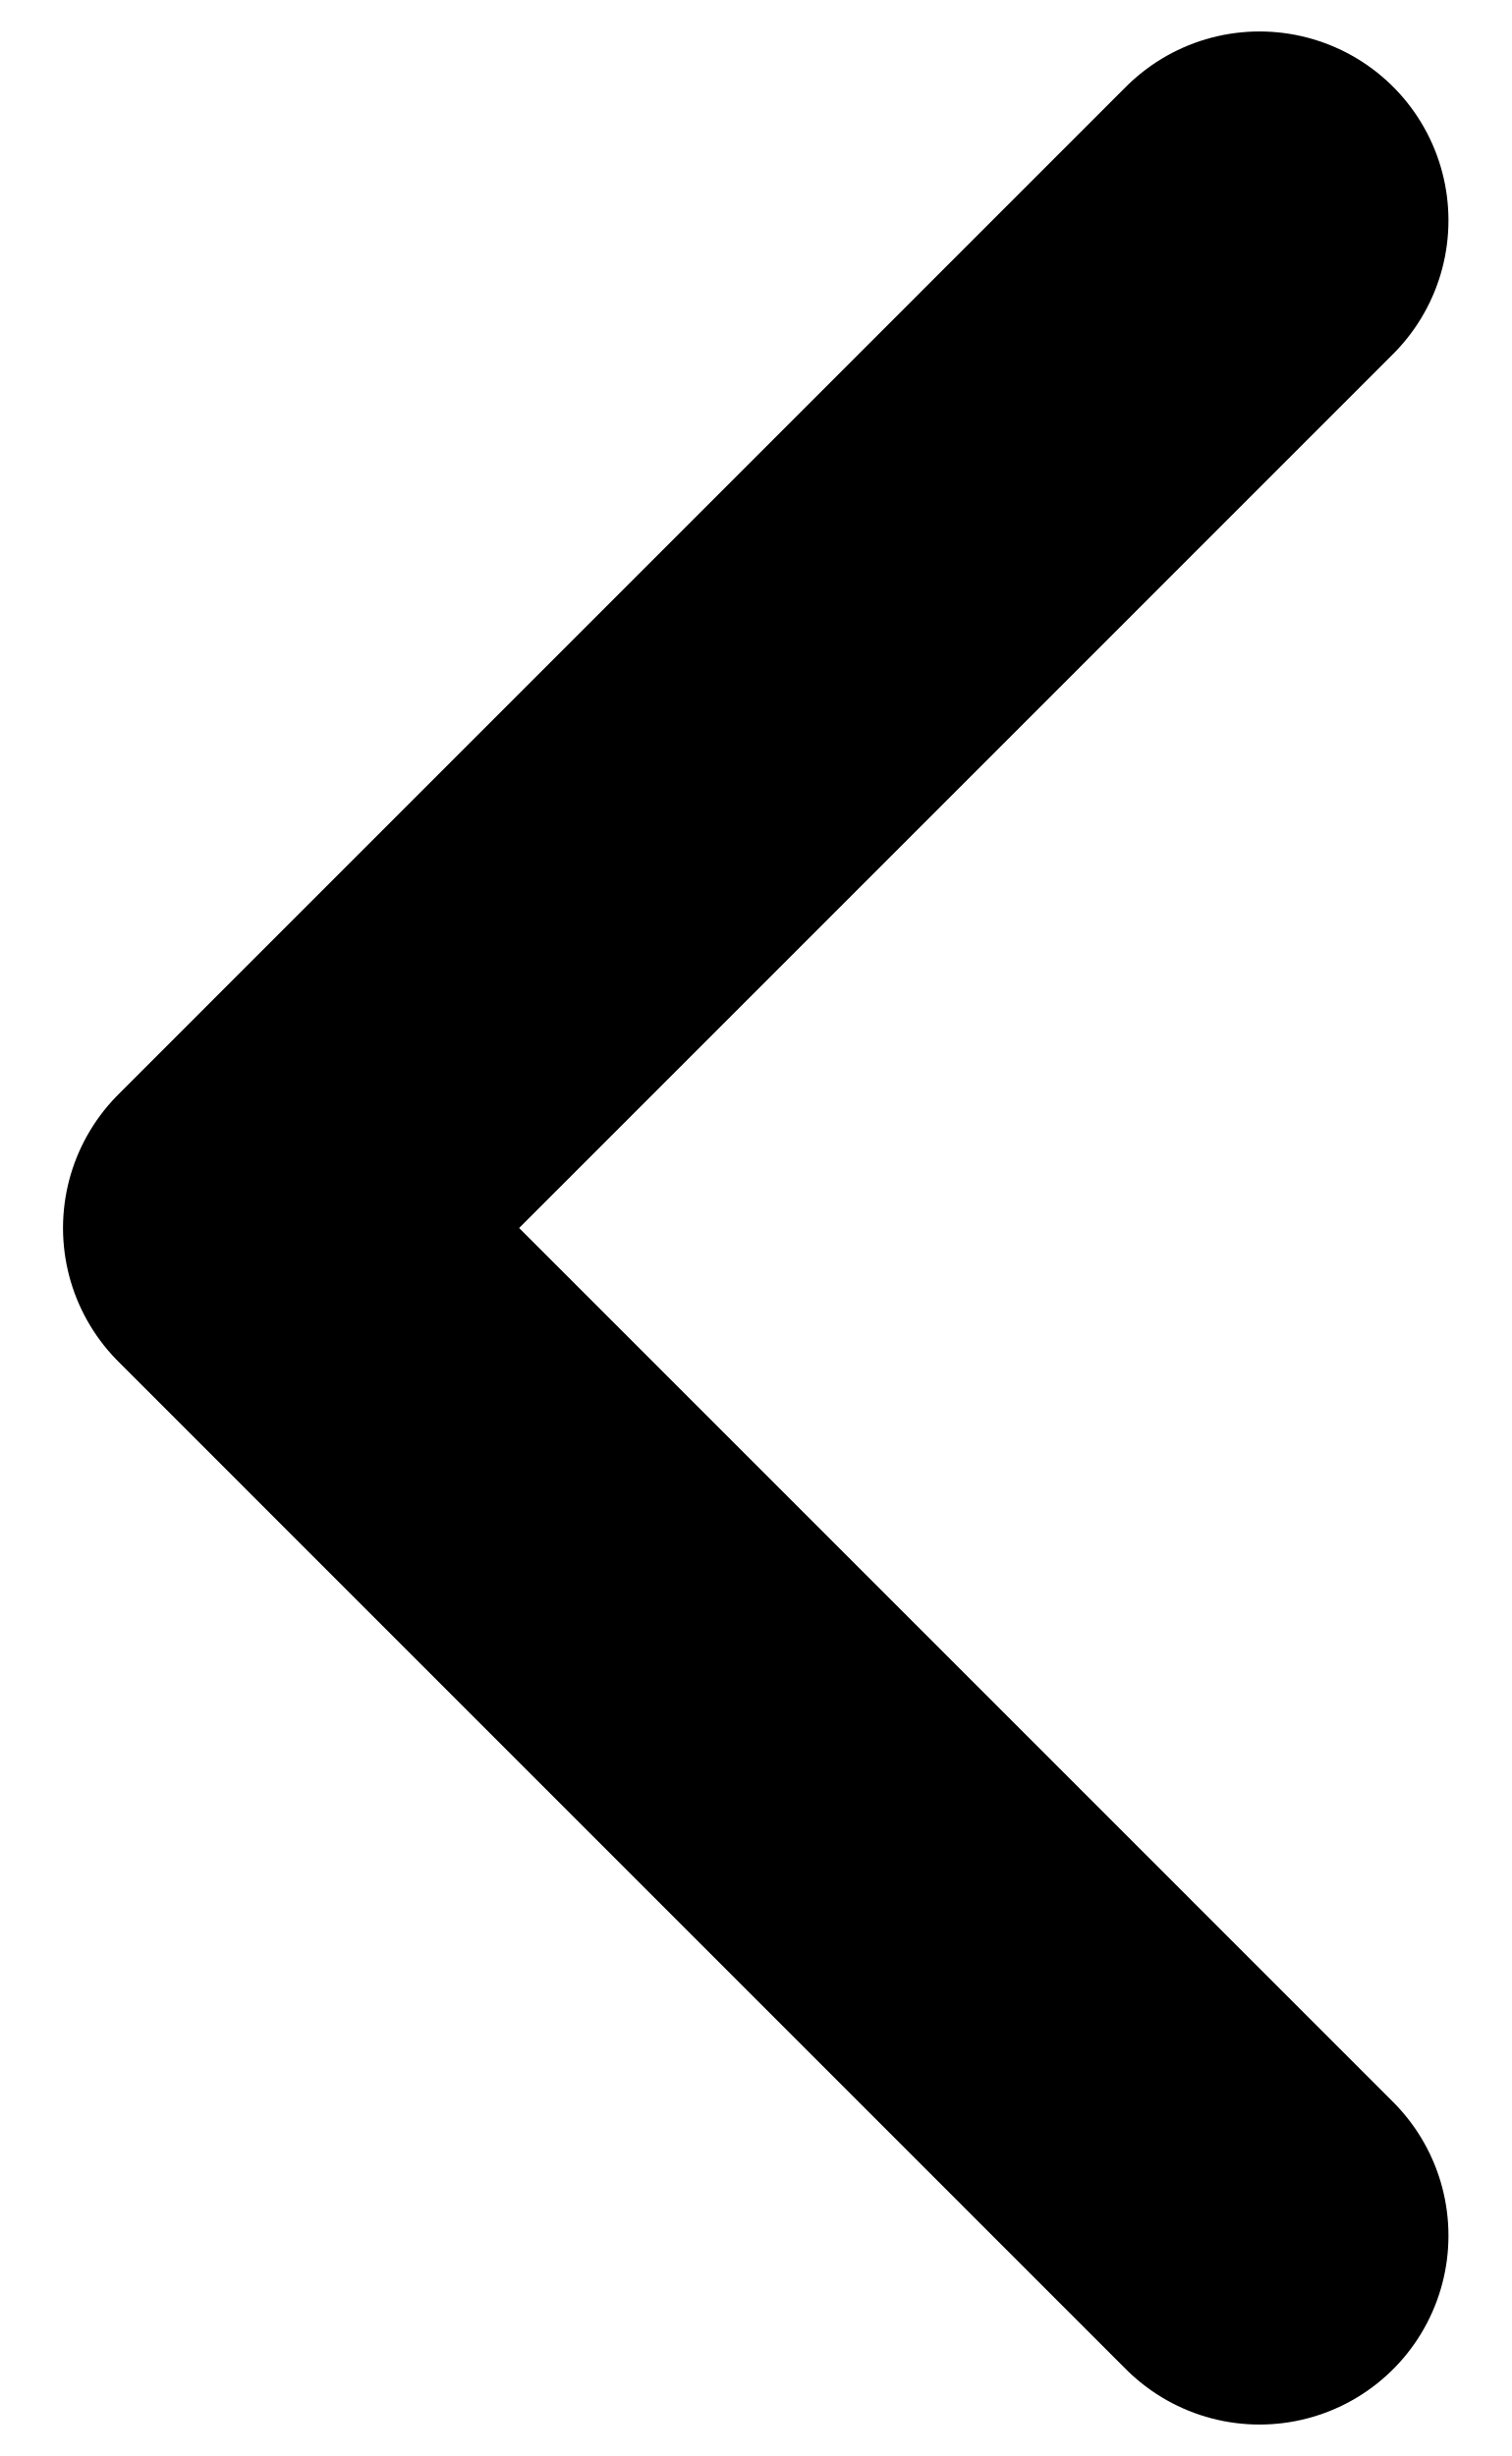
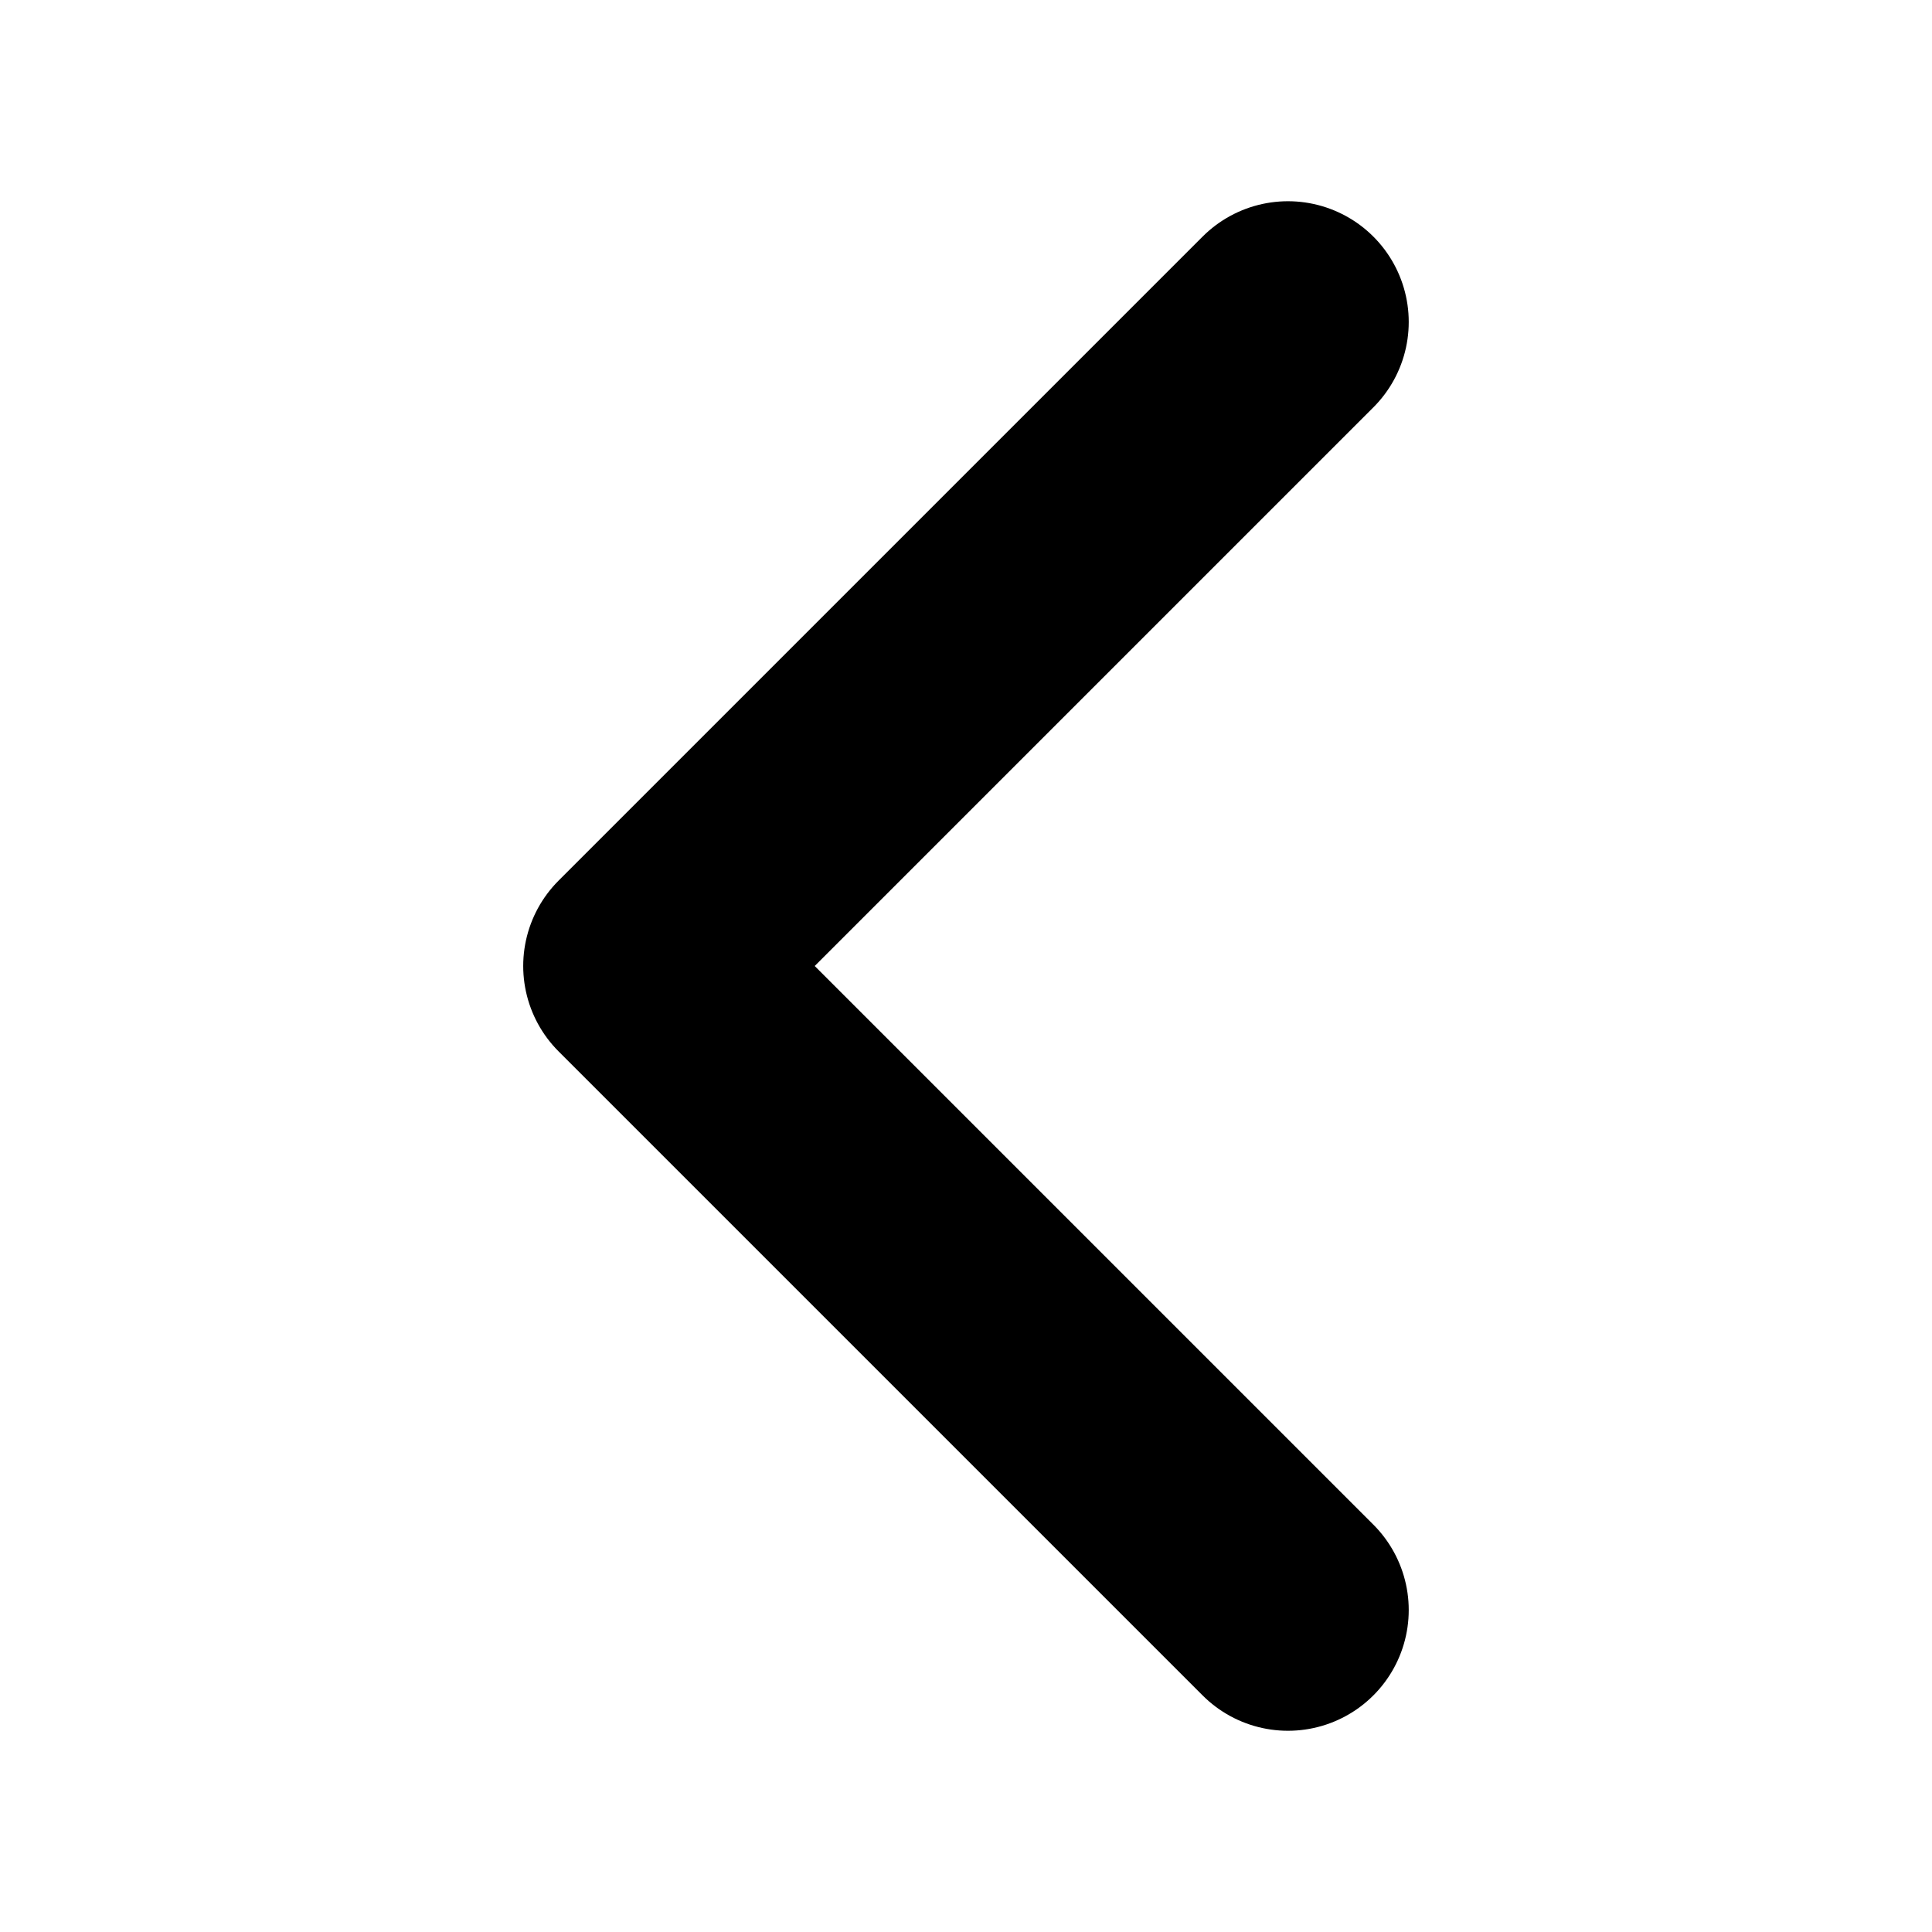
- <svg xmlns="http://www.w3.org/2000/svg" width="16" height="26" viewBox="0 0 16 26" fill="none">
-   <path d="M13.333 2.333L2.667 13L13.333 23.667" stroke="currentColor" stroke-width="4" stroke-miterlimit="10" stroke-linecap="round" stroke-linejoin="round" />
+ <svg xmlns="http://www.w3.org/2000/svg" width="32" height="32" viewBox="0 0 32 32" fill="none">
+   <path d="M21.333 5.333L10.666 16L21.333 26.667" stroke="currentColor" stroke-width="4" stroke-miterlimit="10" stroke-linecap="round" stroke-linejoin="round" />
</svg>
